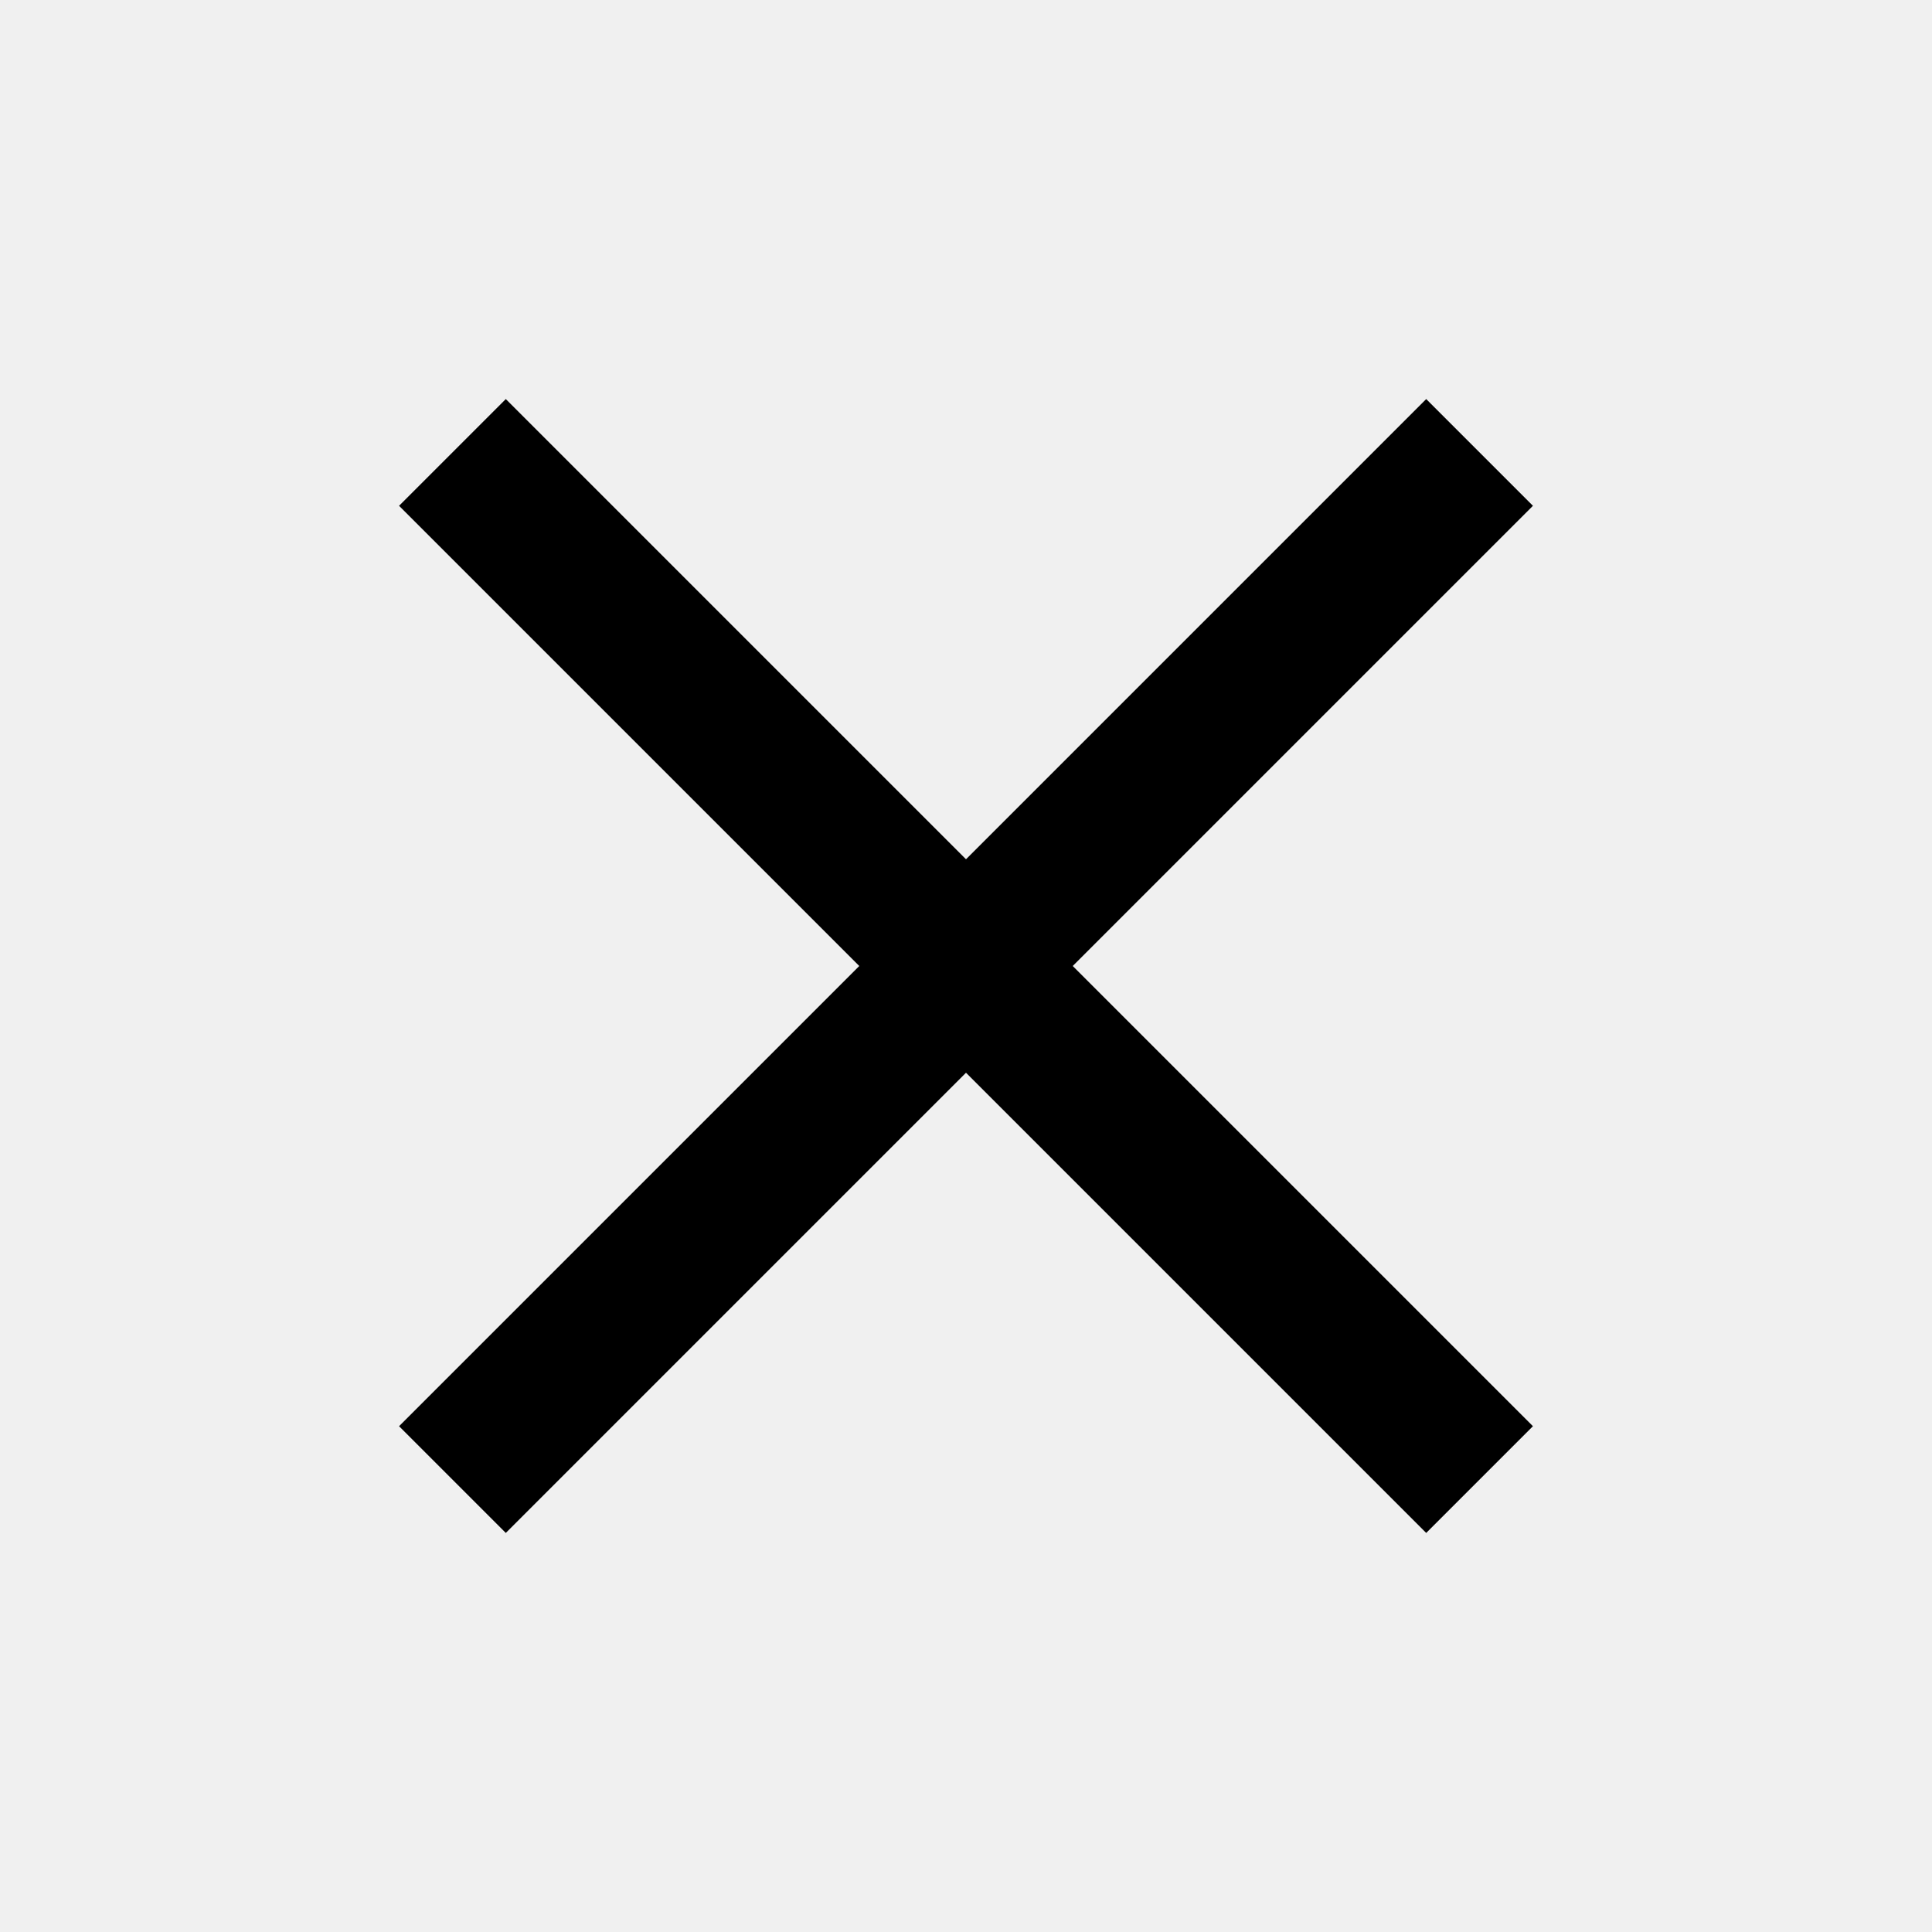
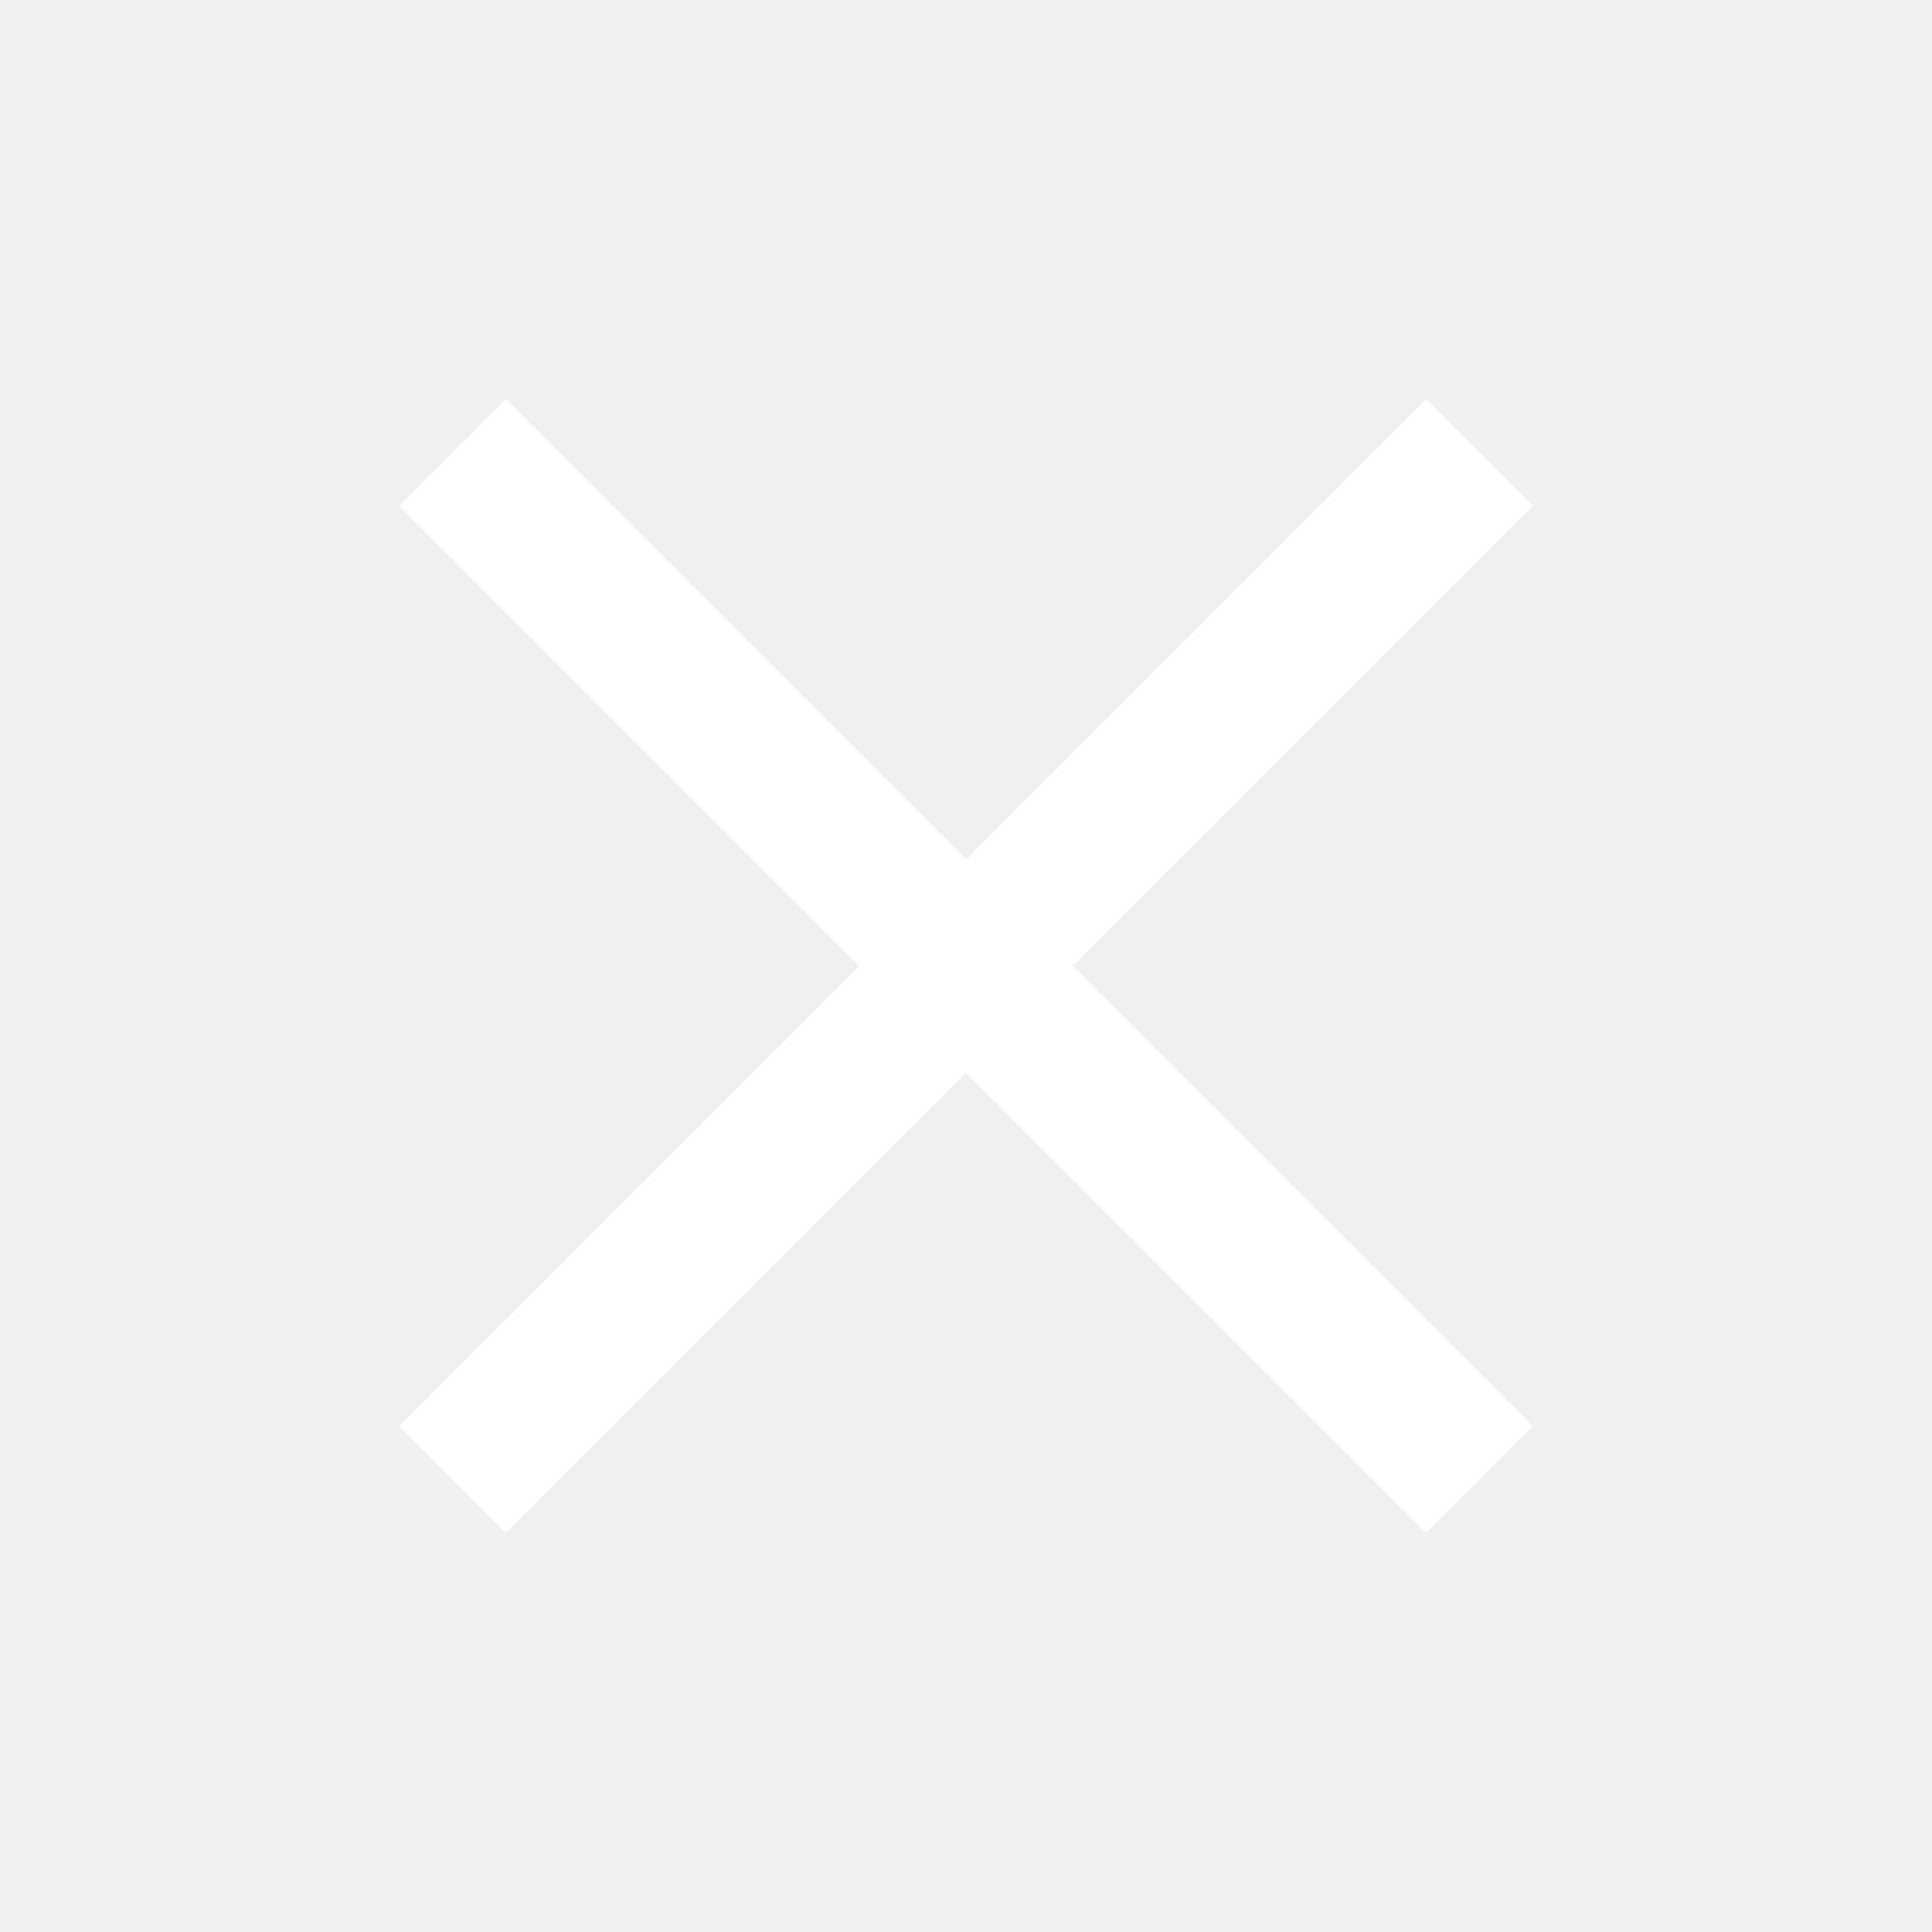
- <svg xmlns="http://www.w3.org/2000/svg" height="40px" viewBox="0 -960 960 960" width="40px" fill="#000000">
+ <svg xmlns="http://www.w3.org/2000/svg" height="40px" viewBox="0 -960 960 960" width="40px" fill="#FFFFFF">
  <path d="m251.33-198.29-53.04-53.04L426.96-480 198.29-708.67l53.04-53.04L480-533.04l228.67-228.67 53.04 53.04L533.04-480l228.67 228.67-53.04 53.04L480-426.96 251.33-198.29Z" />
</svg>
